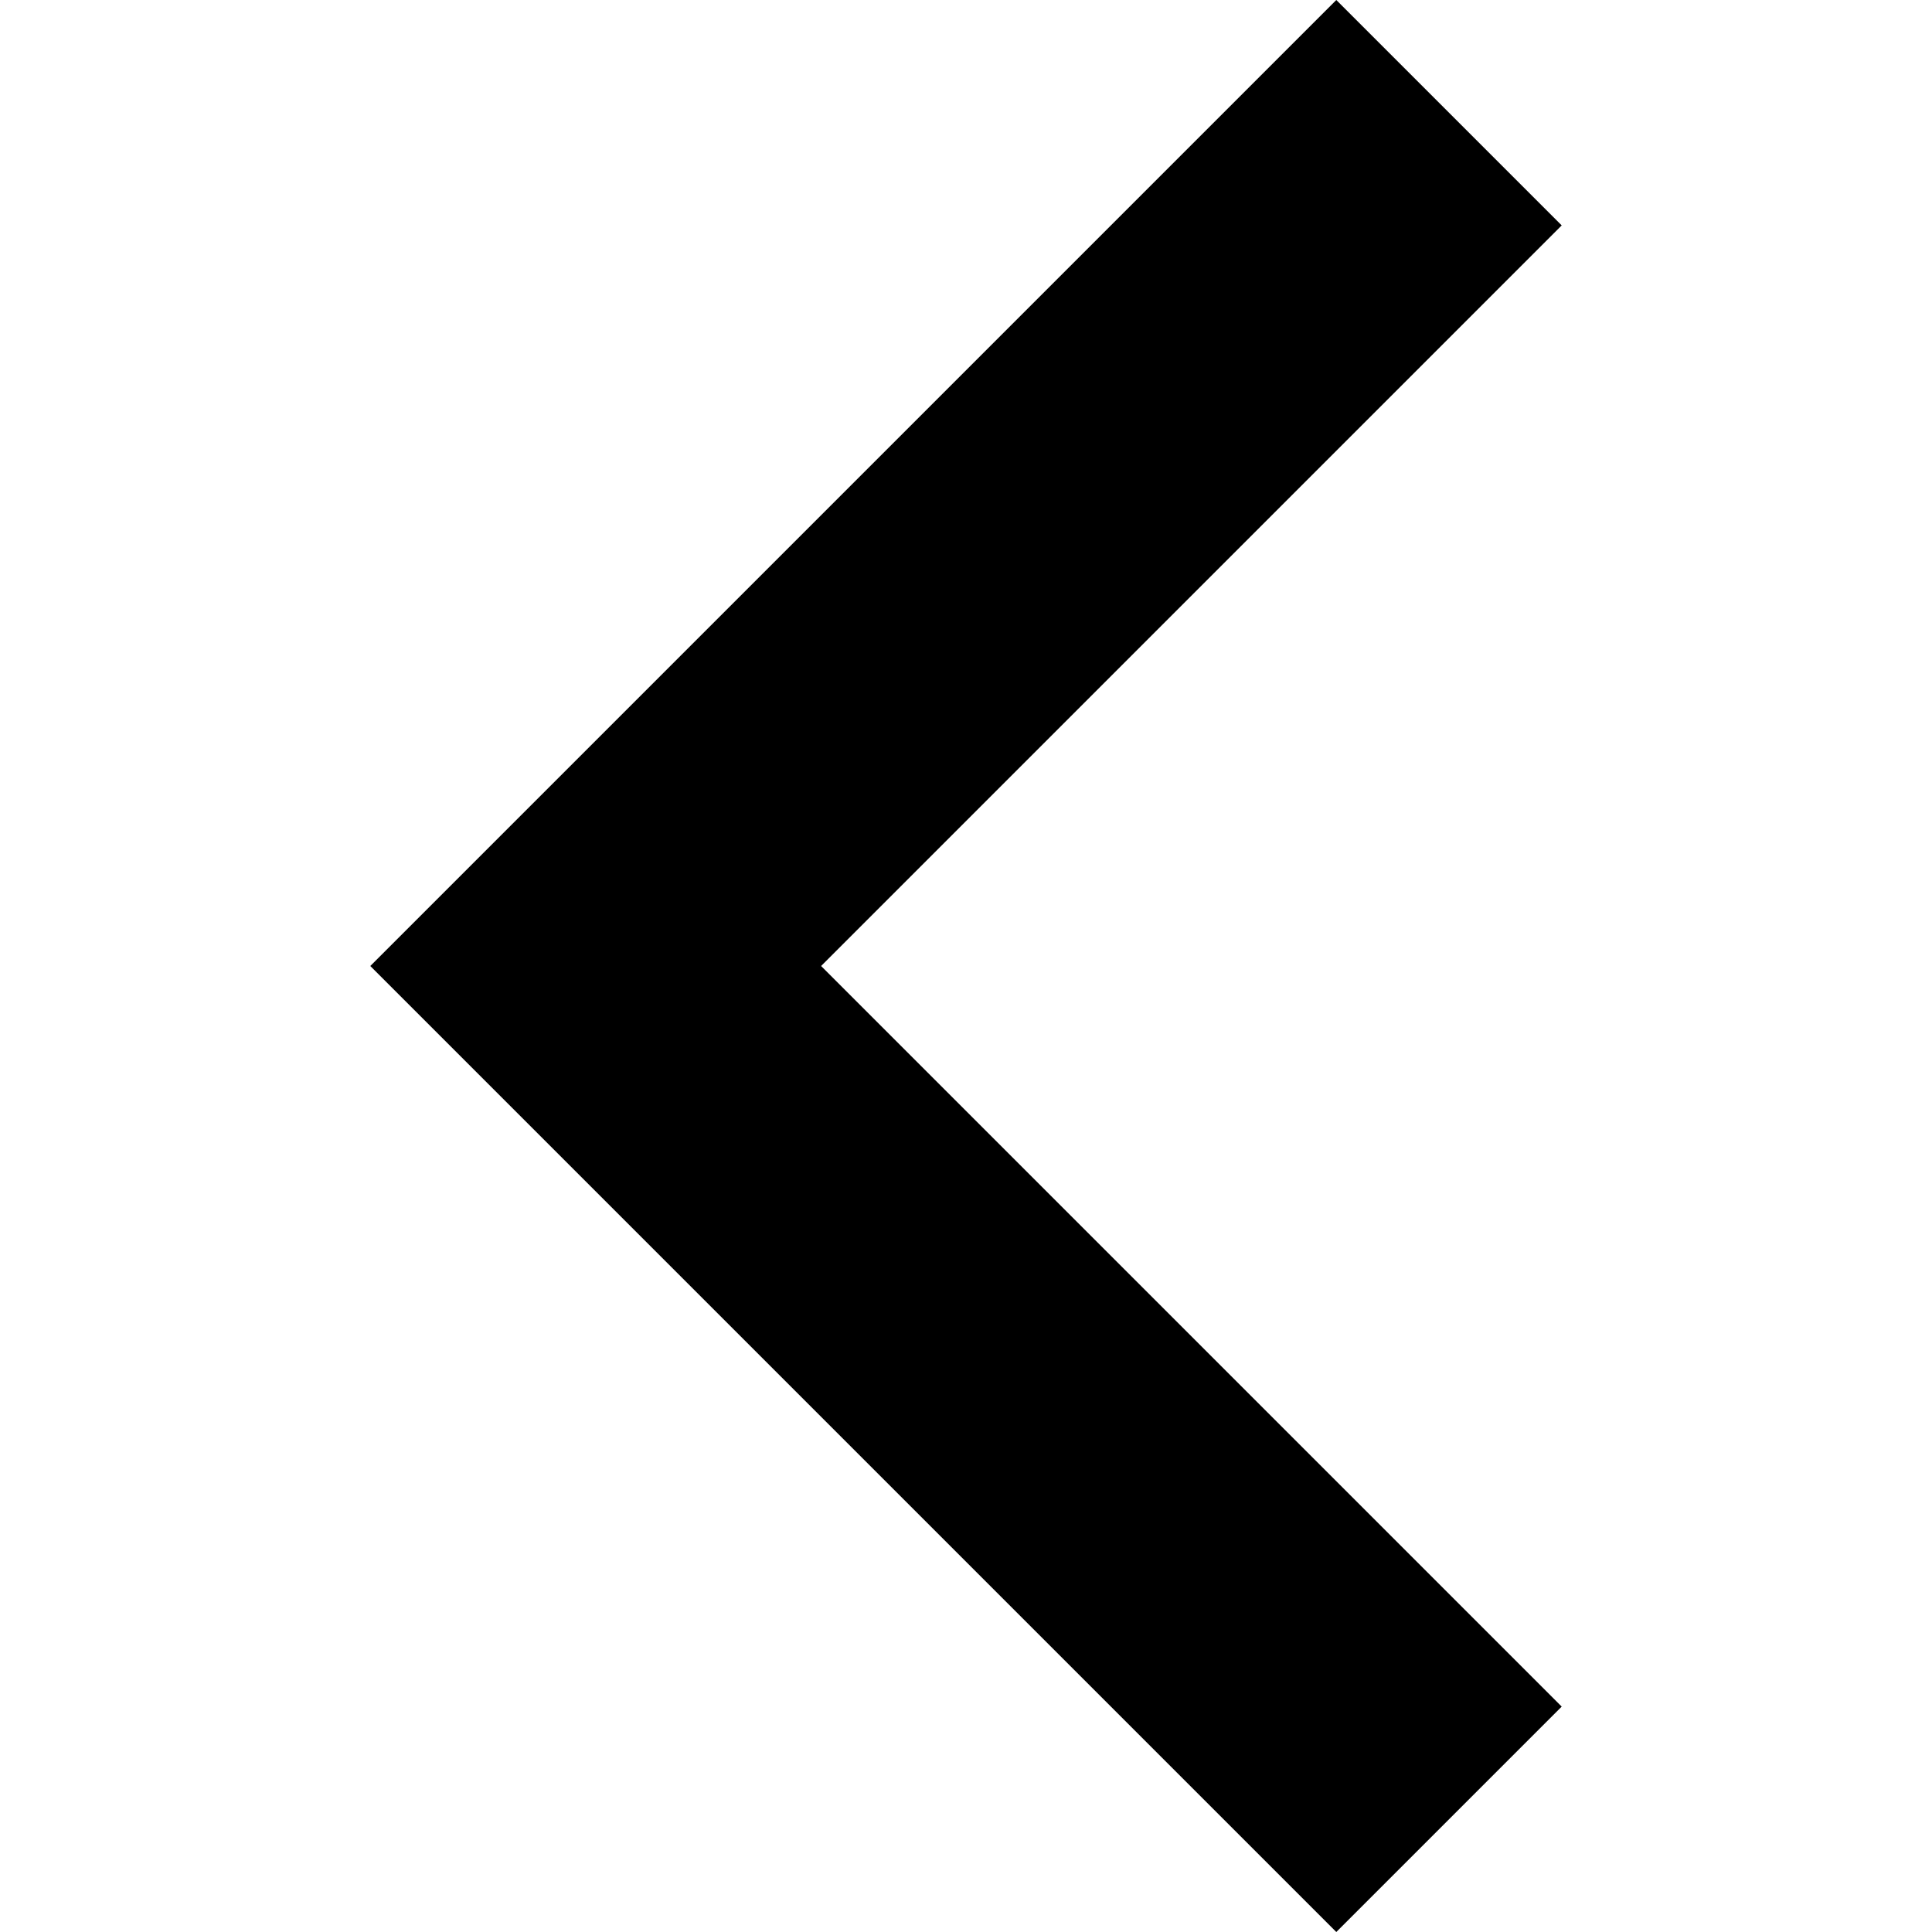
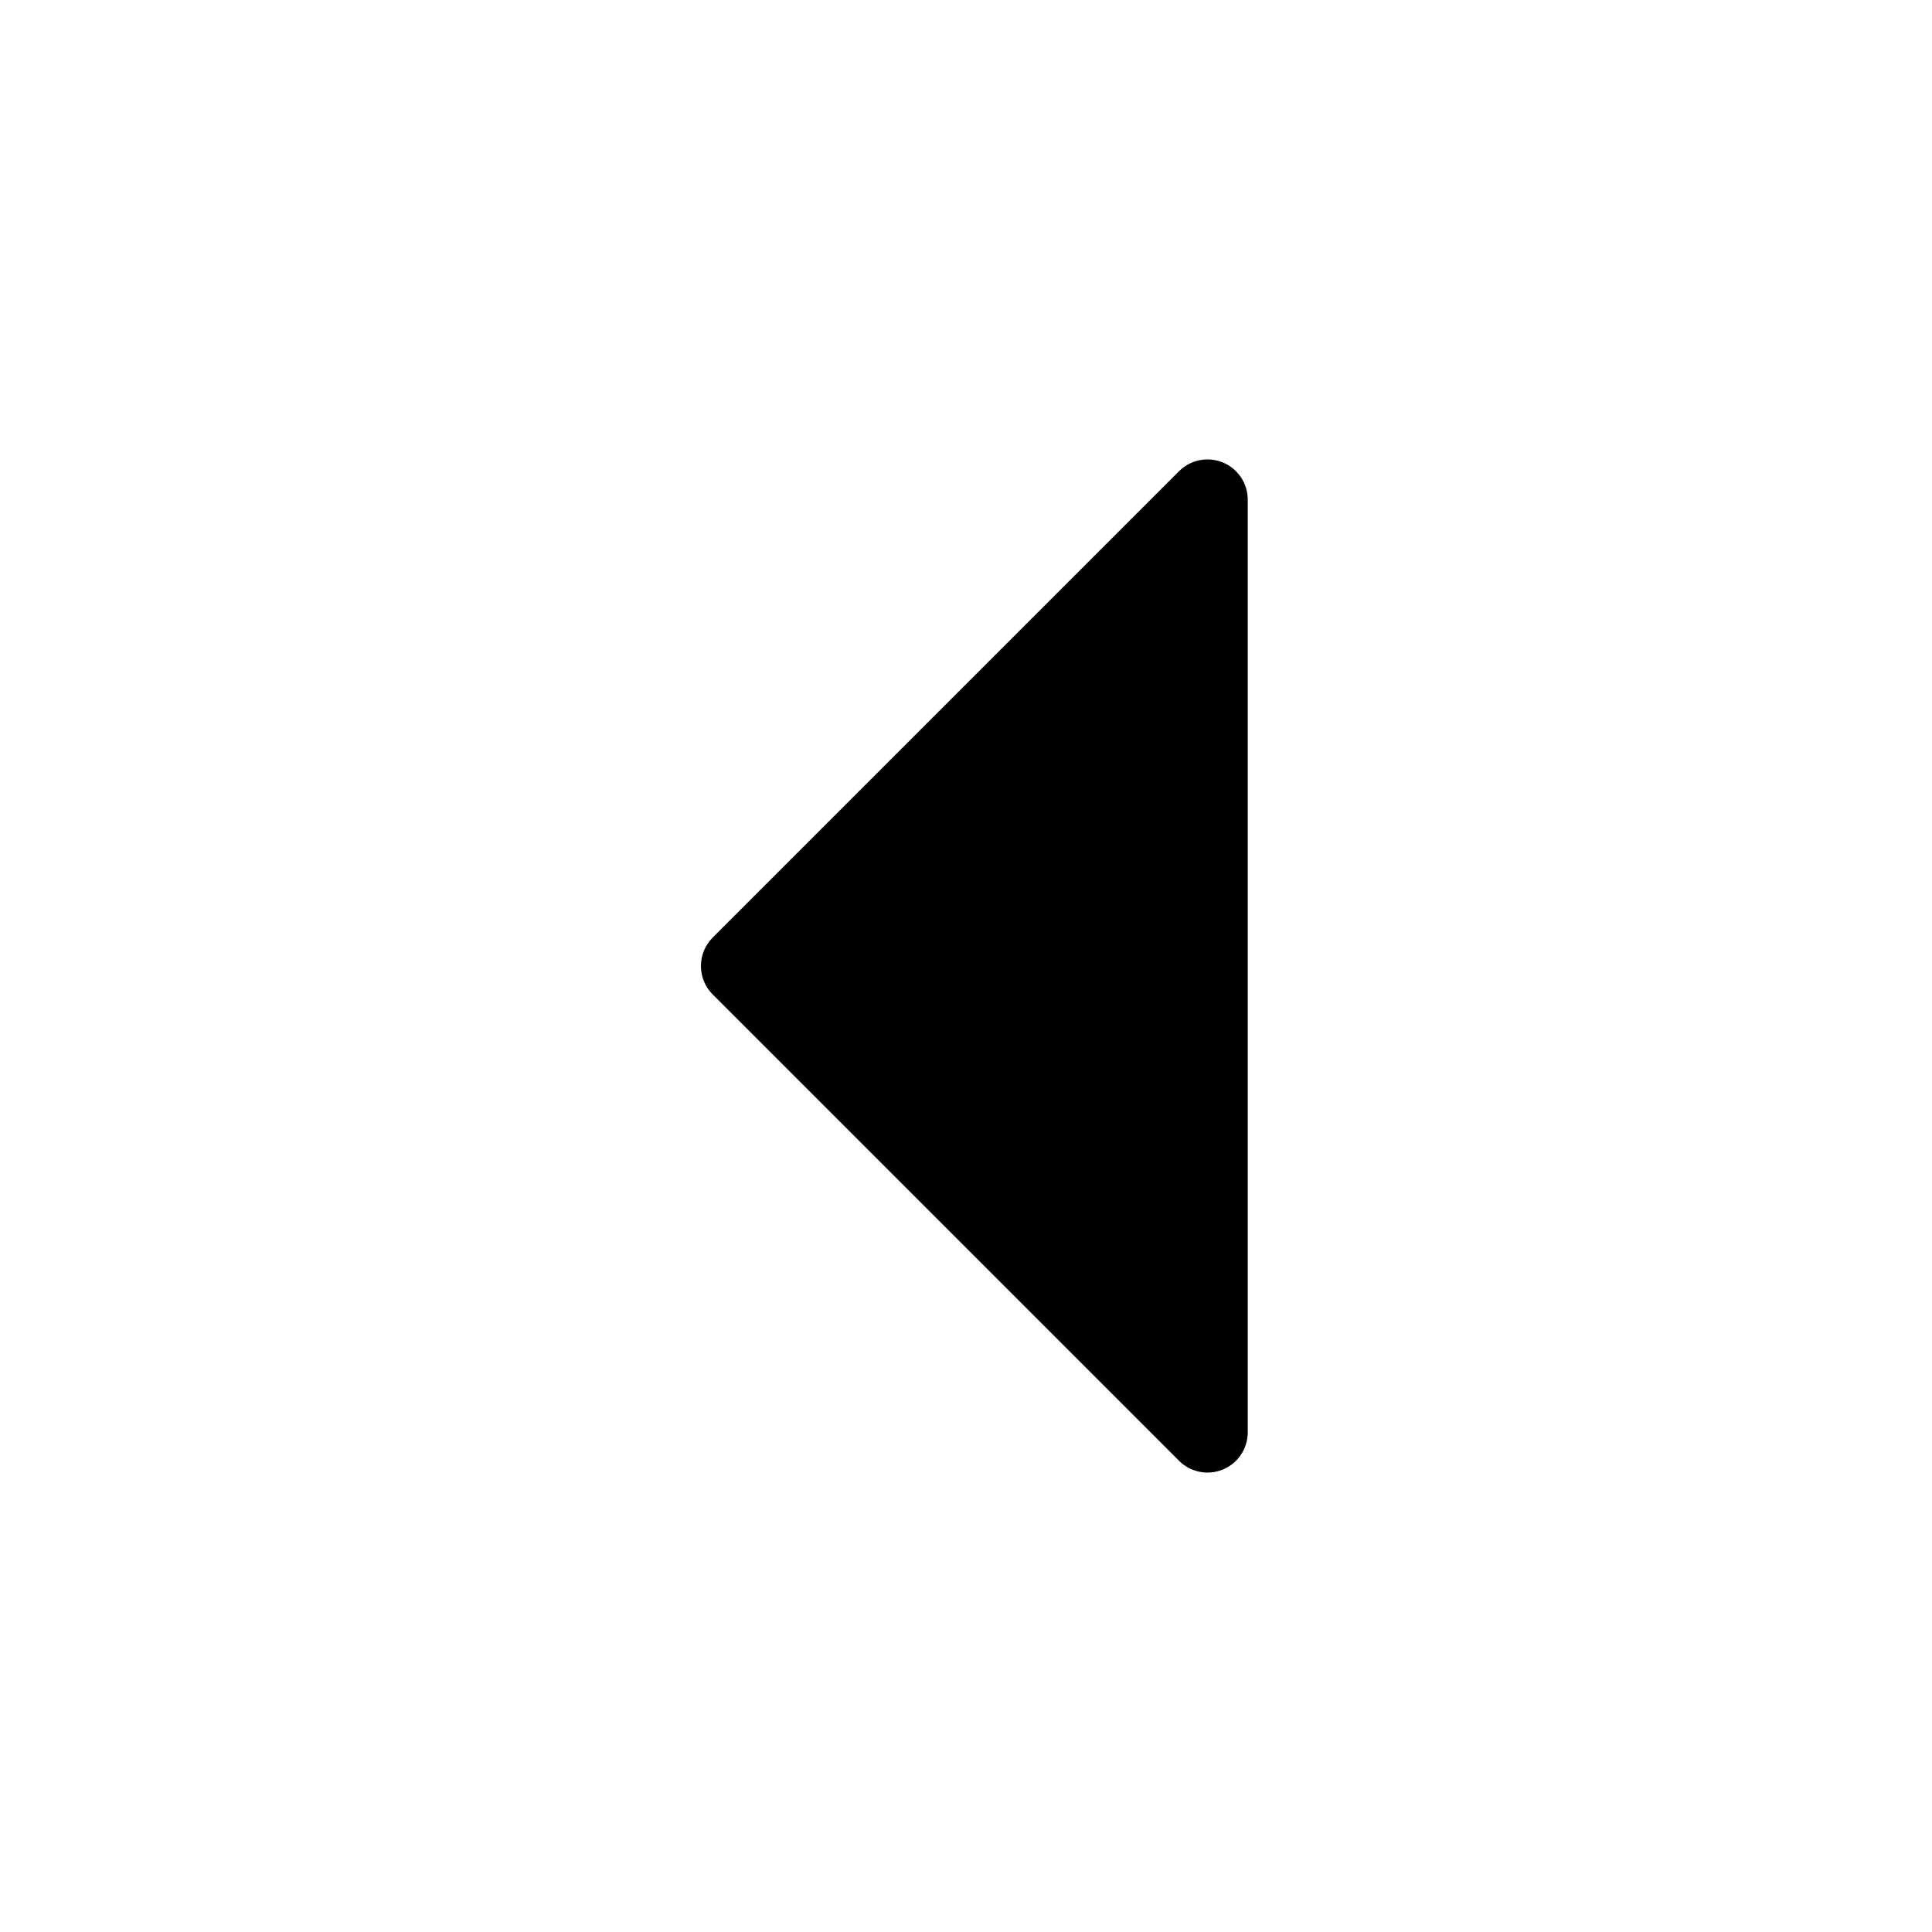
- <svg xmlns="http://www.w3.org/2000/svg" version="1.1" id="Capa_1" x="0px" y="0px" width="306px" height="306px" viewBox="0 0 306 306" style="enable-background:new 0 0 306 306;" xml:space="preserve">
-   <g>
-     <g id="chevron-left">
-       <polygon points="247.35,35.7 211.65,0 58.65,153 211.65,306 247.35,270.3 130.05,153   " />
-     </g>
-   </g>
-   <g>
- </g>
-   <g>
- </g>
-   <g>
- </g>
-   <g>
- </g>
-   <g>
- </g>
-   <g>
- </g>
-   <g>
- </g>
-   <g>
- </g>
-   <g>
- </g>
-   <g>
- </g>
-   <g>
- </g>
-   <g>
- </g>
-   <g>
- </g>
-   <g>
- </g>
-   <g>
- </g>
+ <svg xmlns="http://www.w3.org/2000/svg" viewBox="0 0 24 24" width="24" height="24">
+   <path d="m8.854 11.646 5.792-5.792a.5.5 0 0 1 .854.353v11.586a.5.5 0 0 1-.854.353l-5.792-5.792a.5.5 0 0 1 0-.708Z" />
</svg>
